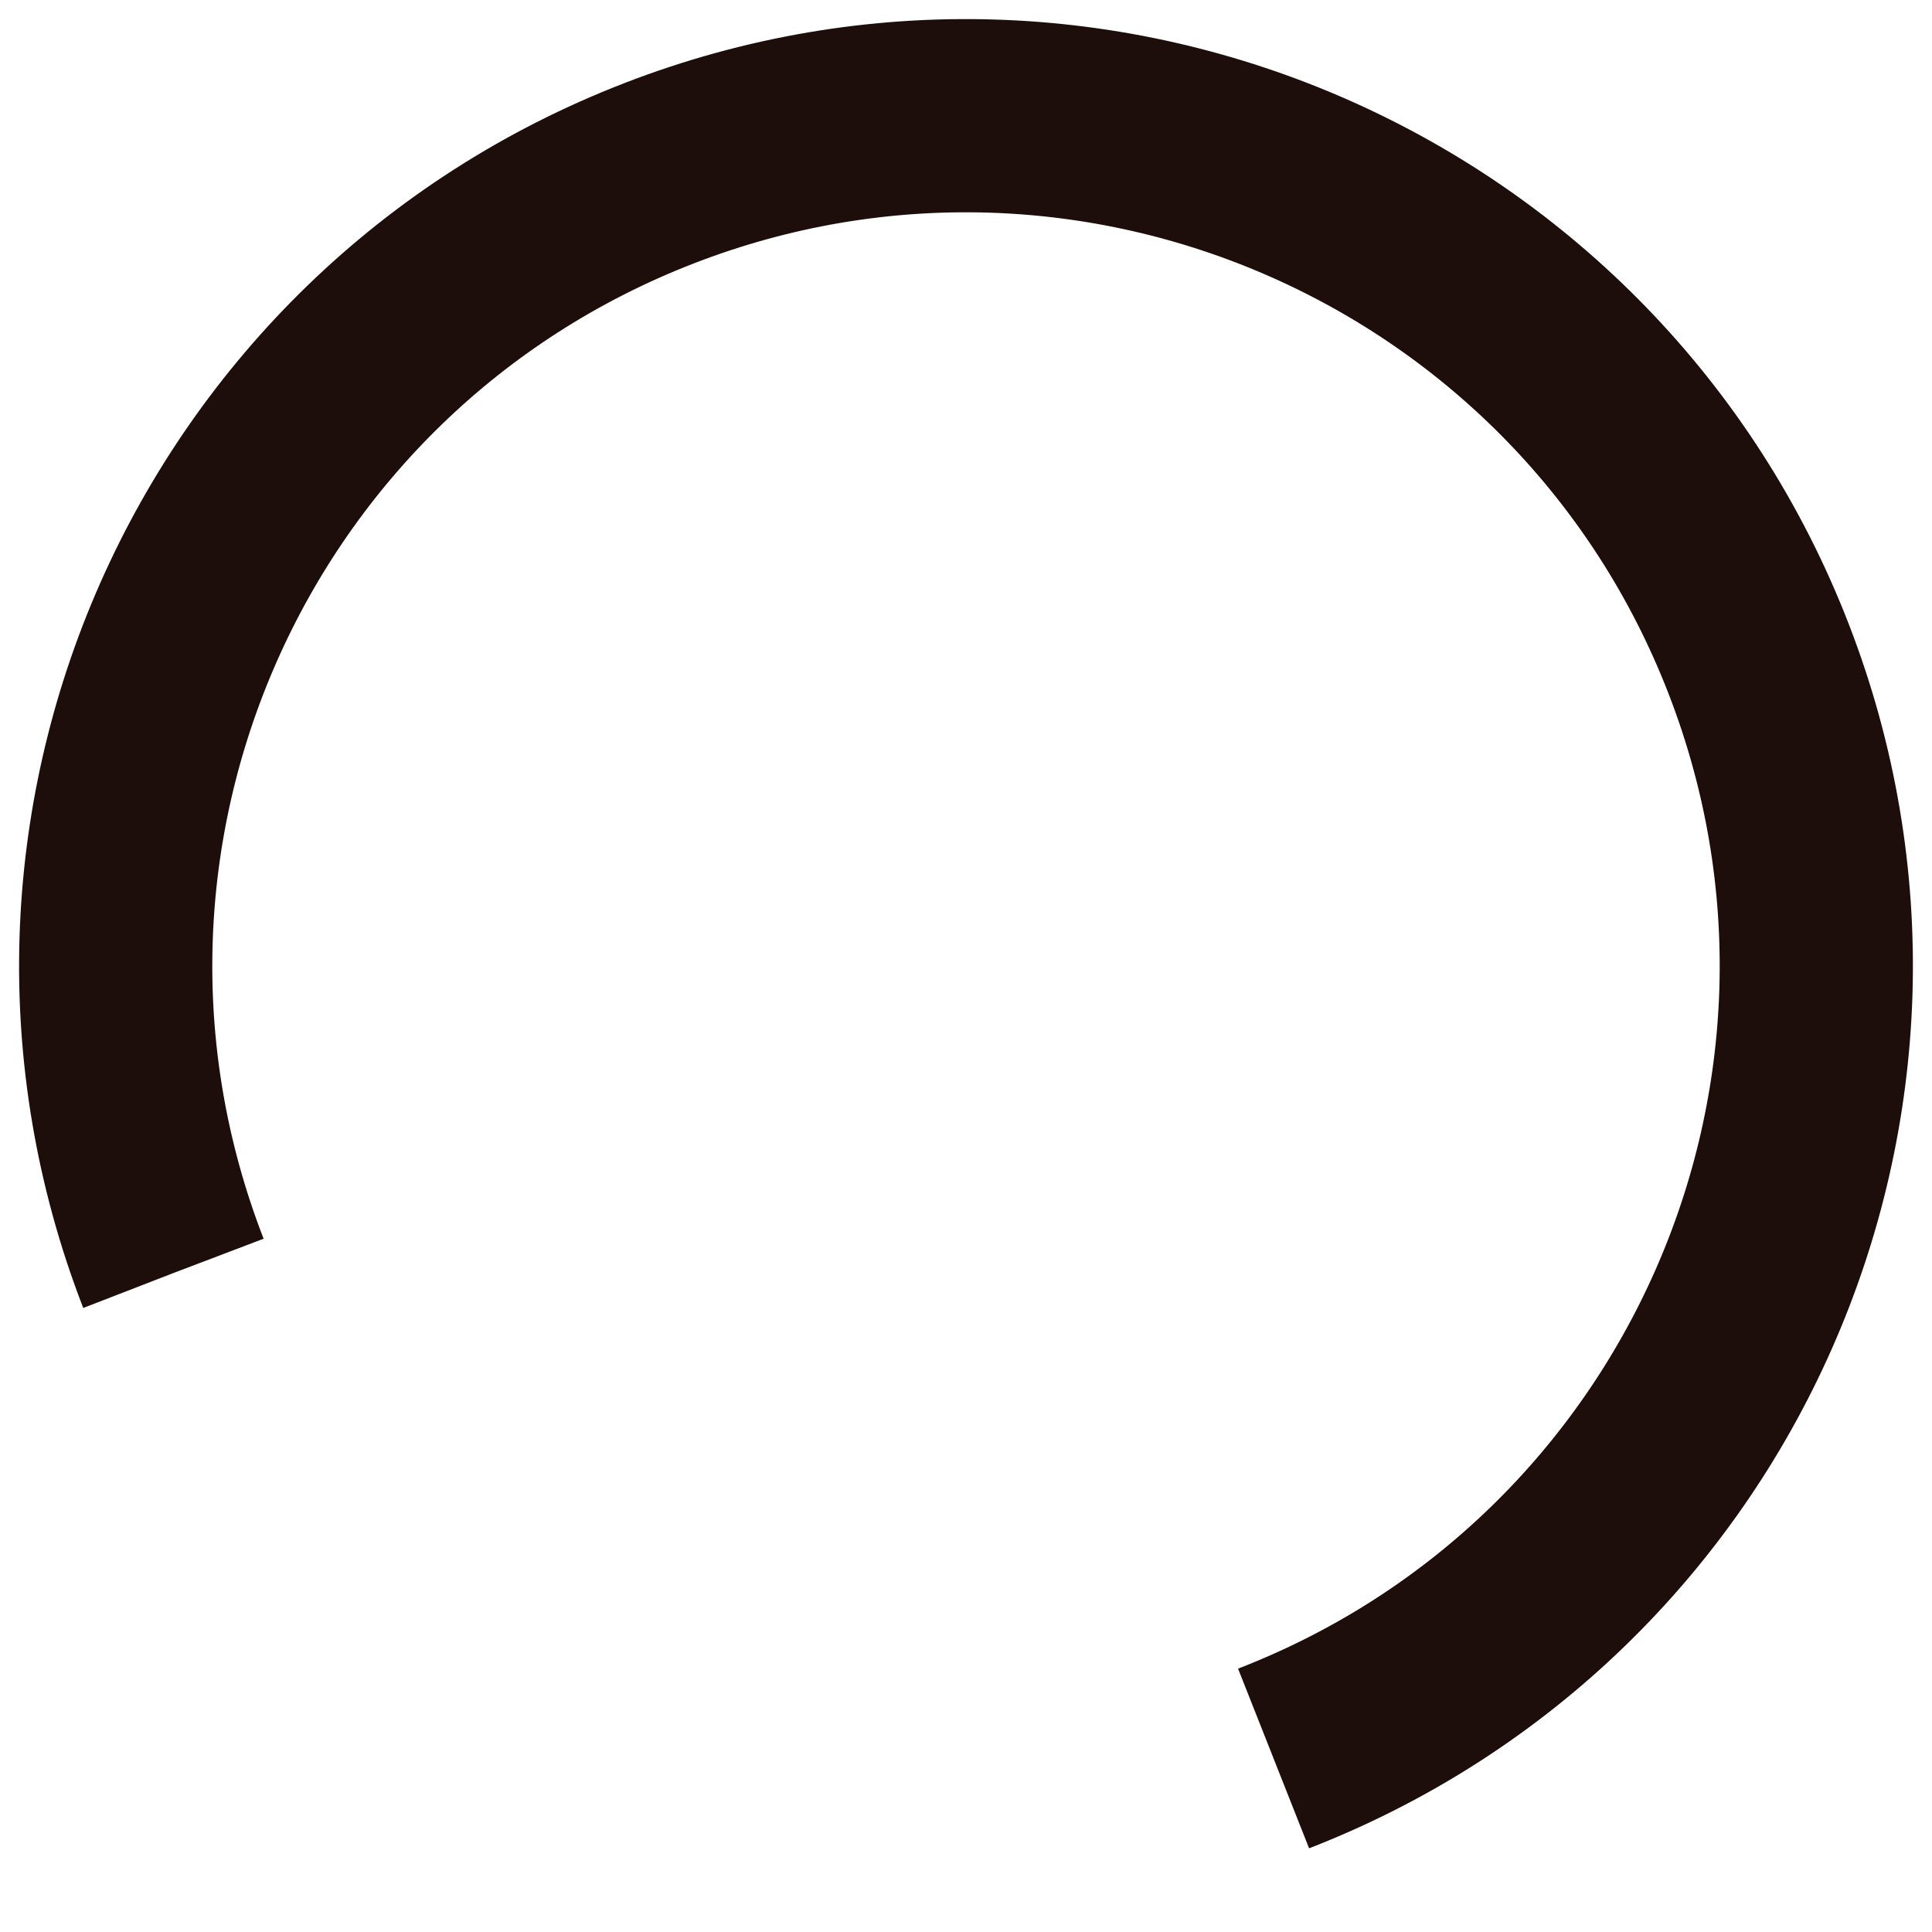
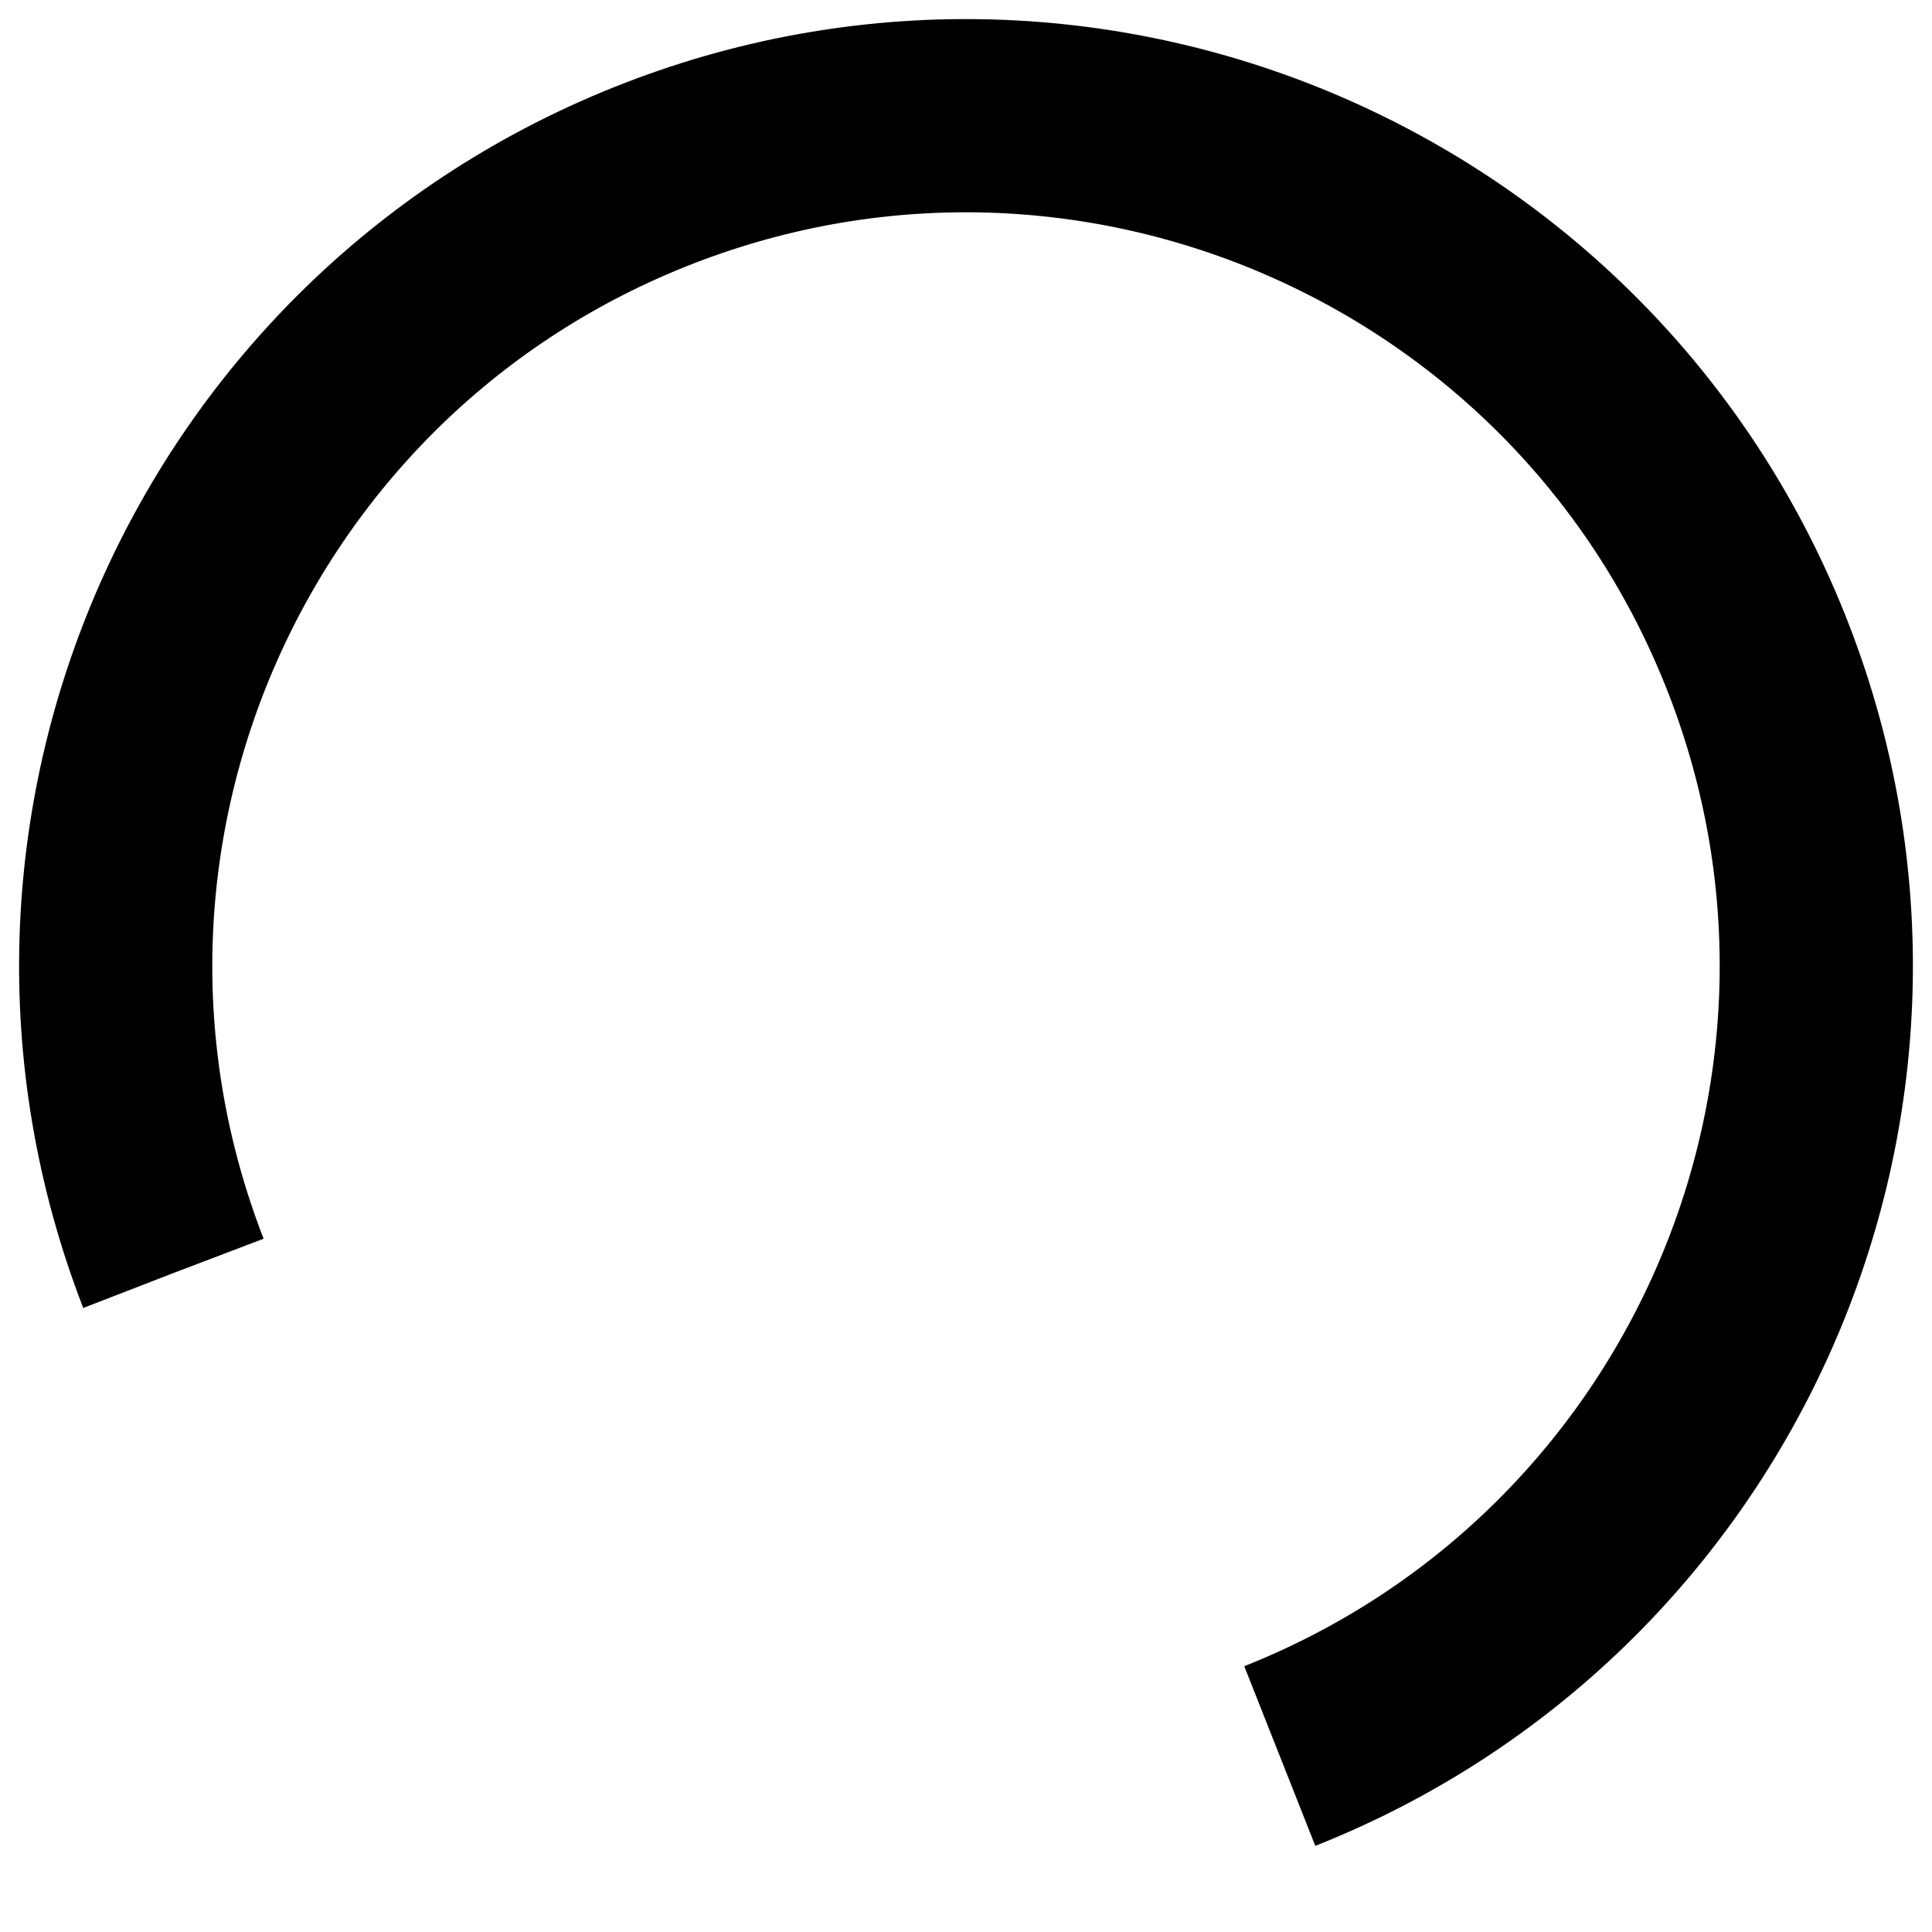
<svg xmlns="http://www.w3.org/2000/svg" viewBox="0 0 100 100" preserveAspectRatio="xMidYMid" class="lds-rolling" style="animation-play-state: running; animation-delay: 0s; background: none;">
-   <circle cx="50" cy="50" fill="none" stroke="#1d0e0b" stroke-width="10" r="44" stroke-dasharray="207.345 71.115" transform="rotate(158.824 50 50)" style="animation-play-state: running; animation-delay: 0s;">
+   <circle cx="50" cy="50" fill="none" stroke="currentColor" stroke-width="10" r="44" stroke-dasharray="207 71" transform="rotate(158.824 50 50)" style="animation-play-state: running; animation-delay: 0s;">
    <animateTransform attributeName="transform" type="rotate" calcMode="linear" values="0 50 50;360 50 50" keyTimes="0;1" dur="1.7s" begin="0s" repeatCount="indefinite" style="animation-play-state: running; animation-delay: 0s;" />
  </circle>
</svg>
